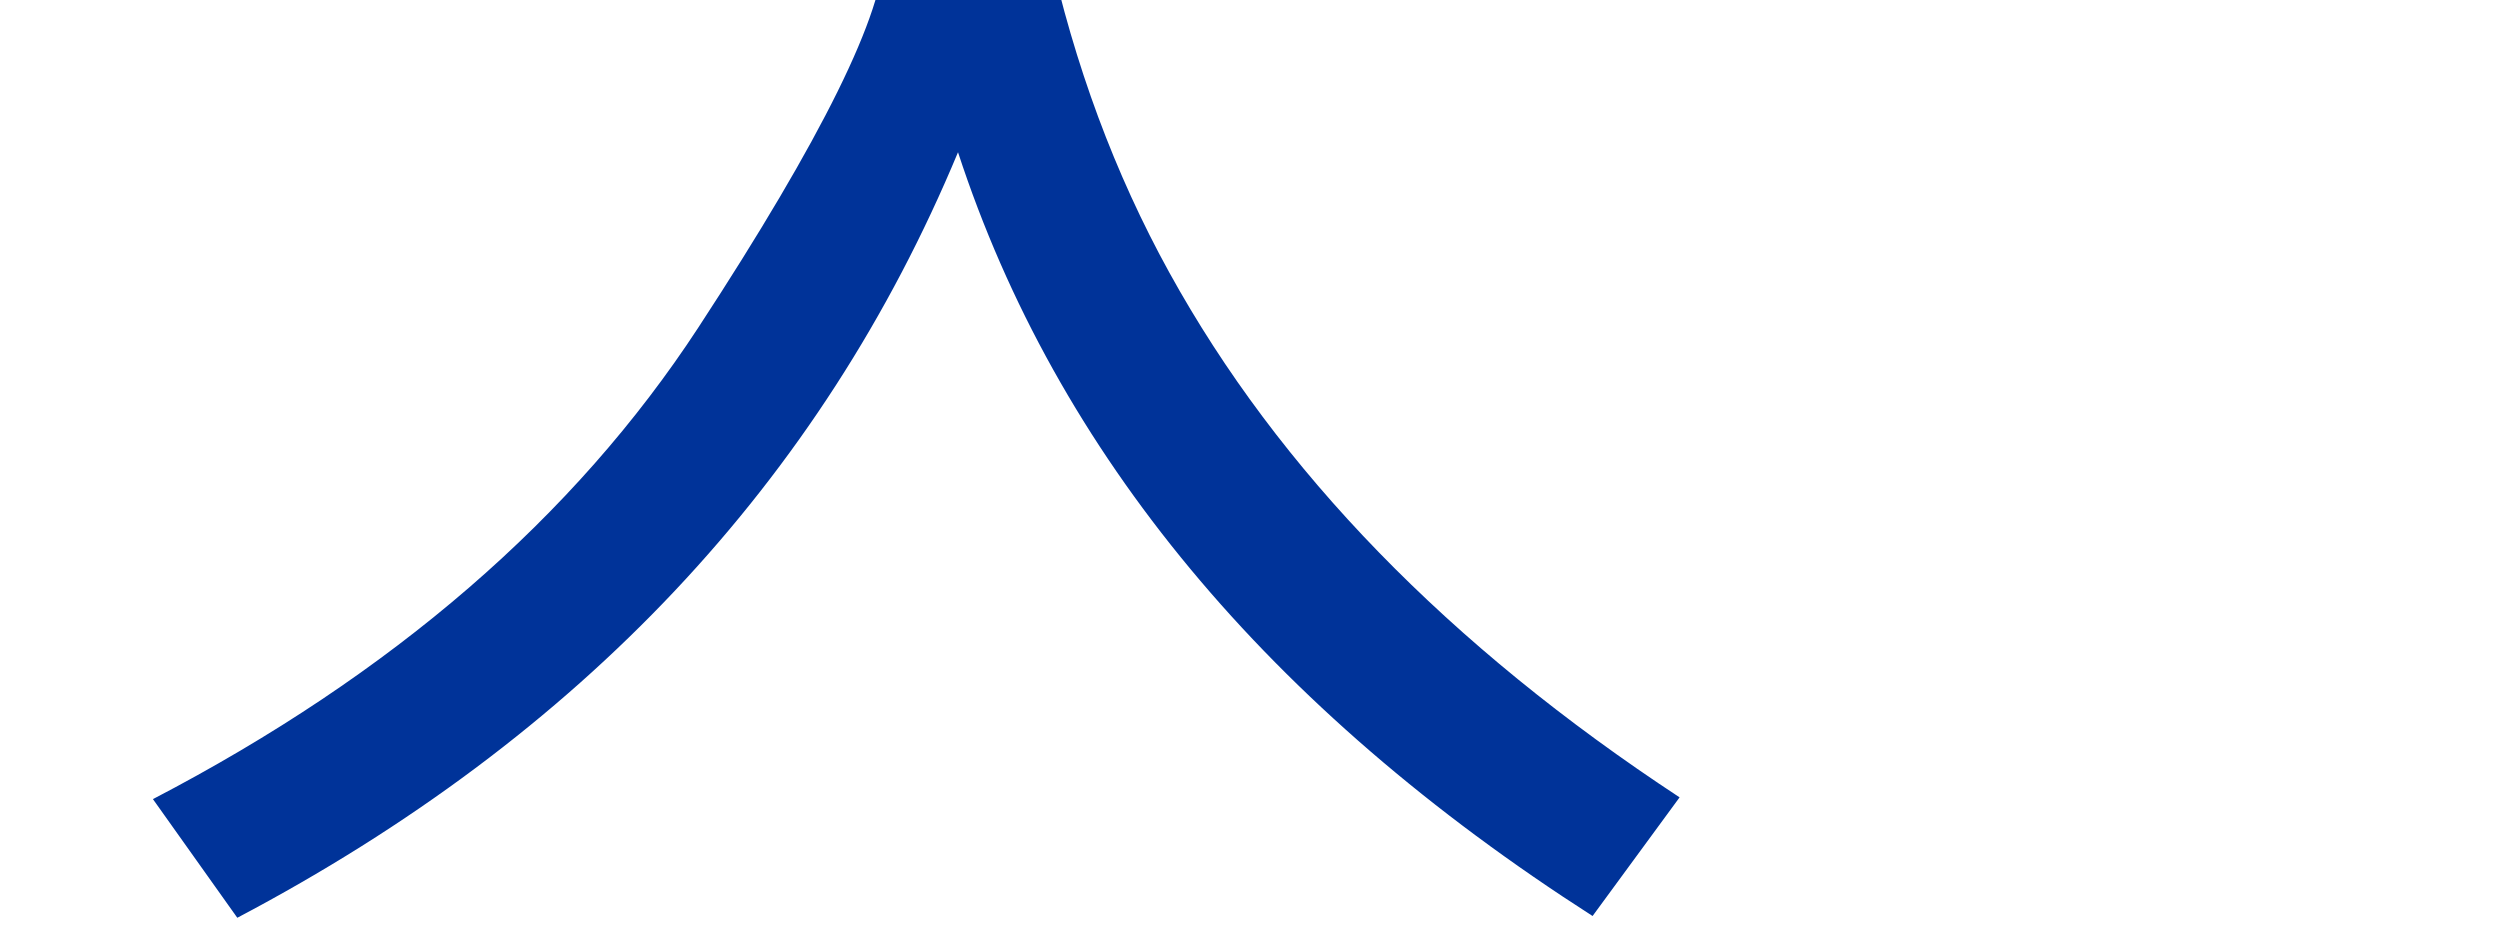
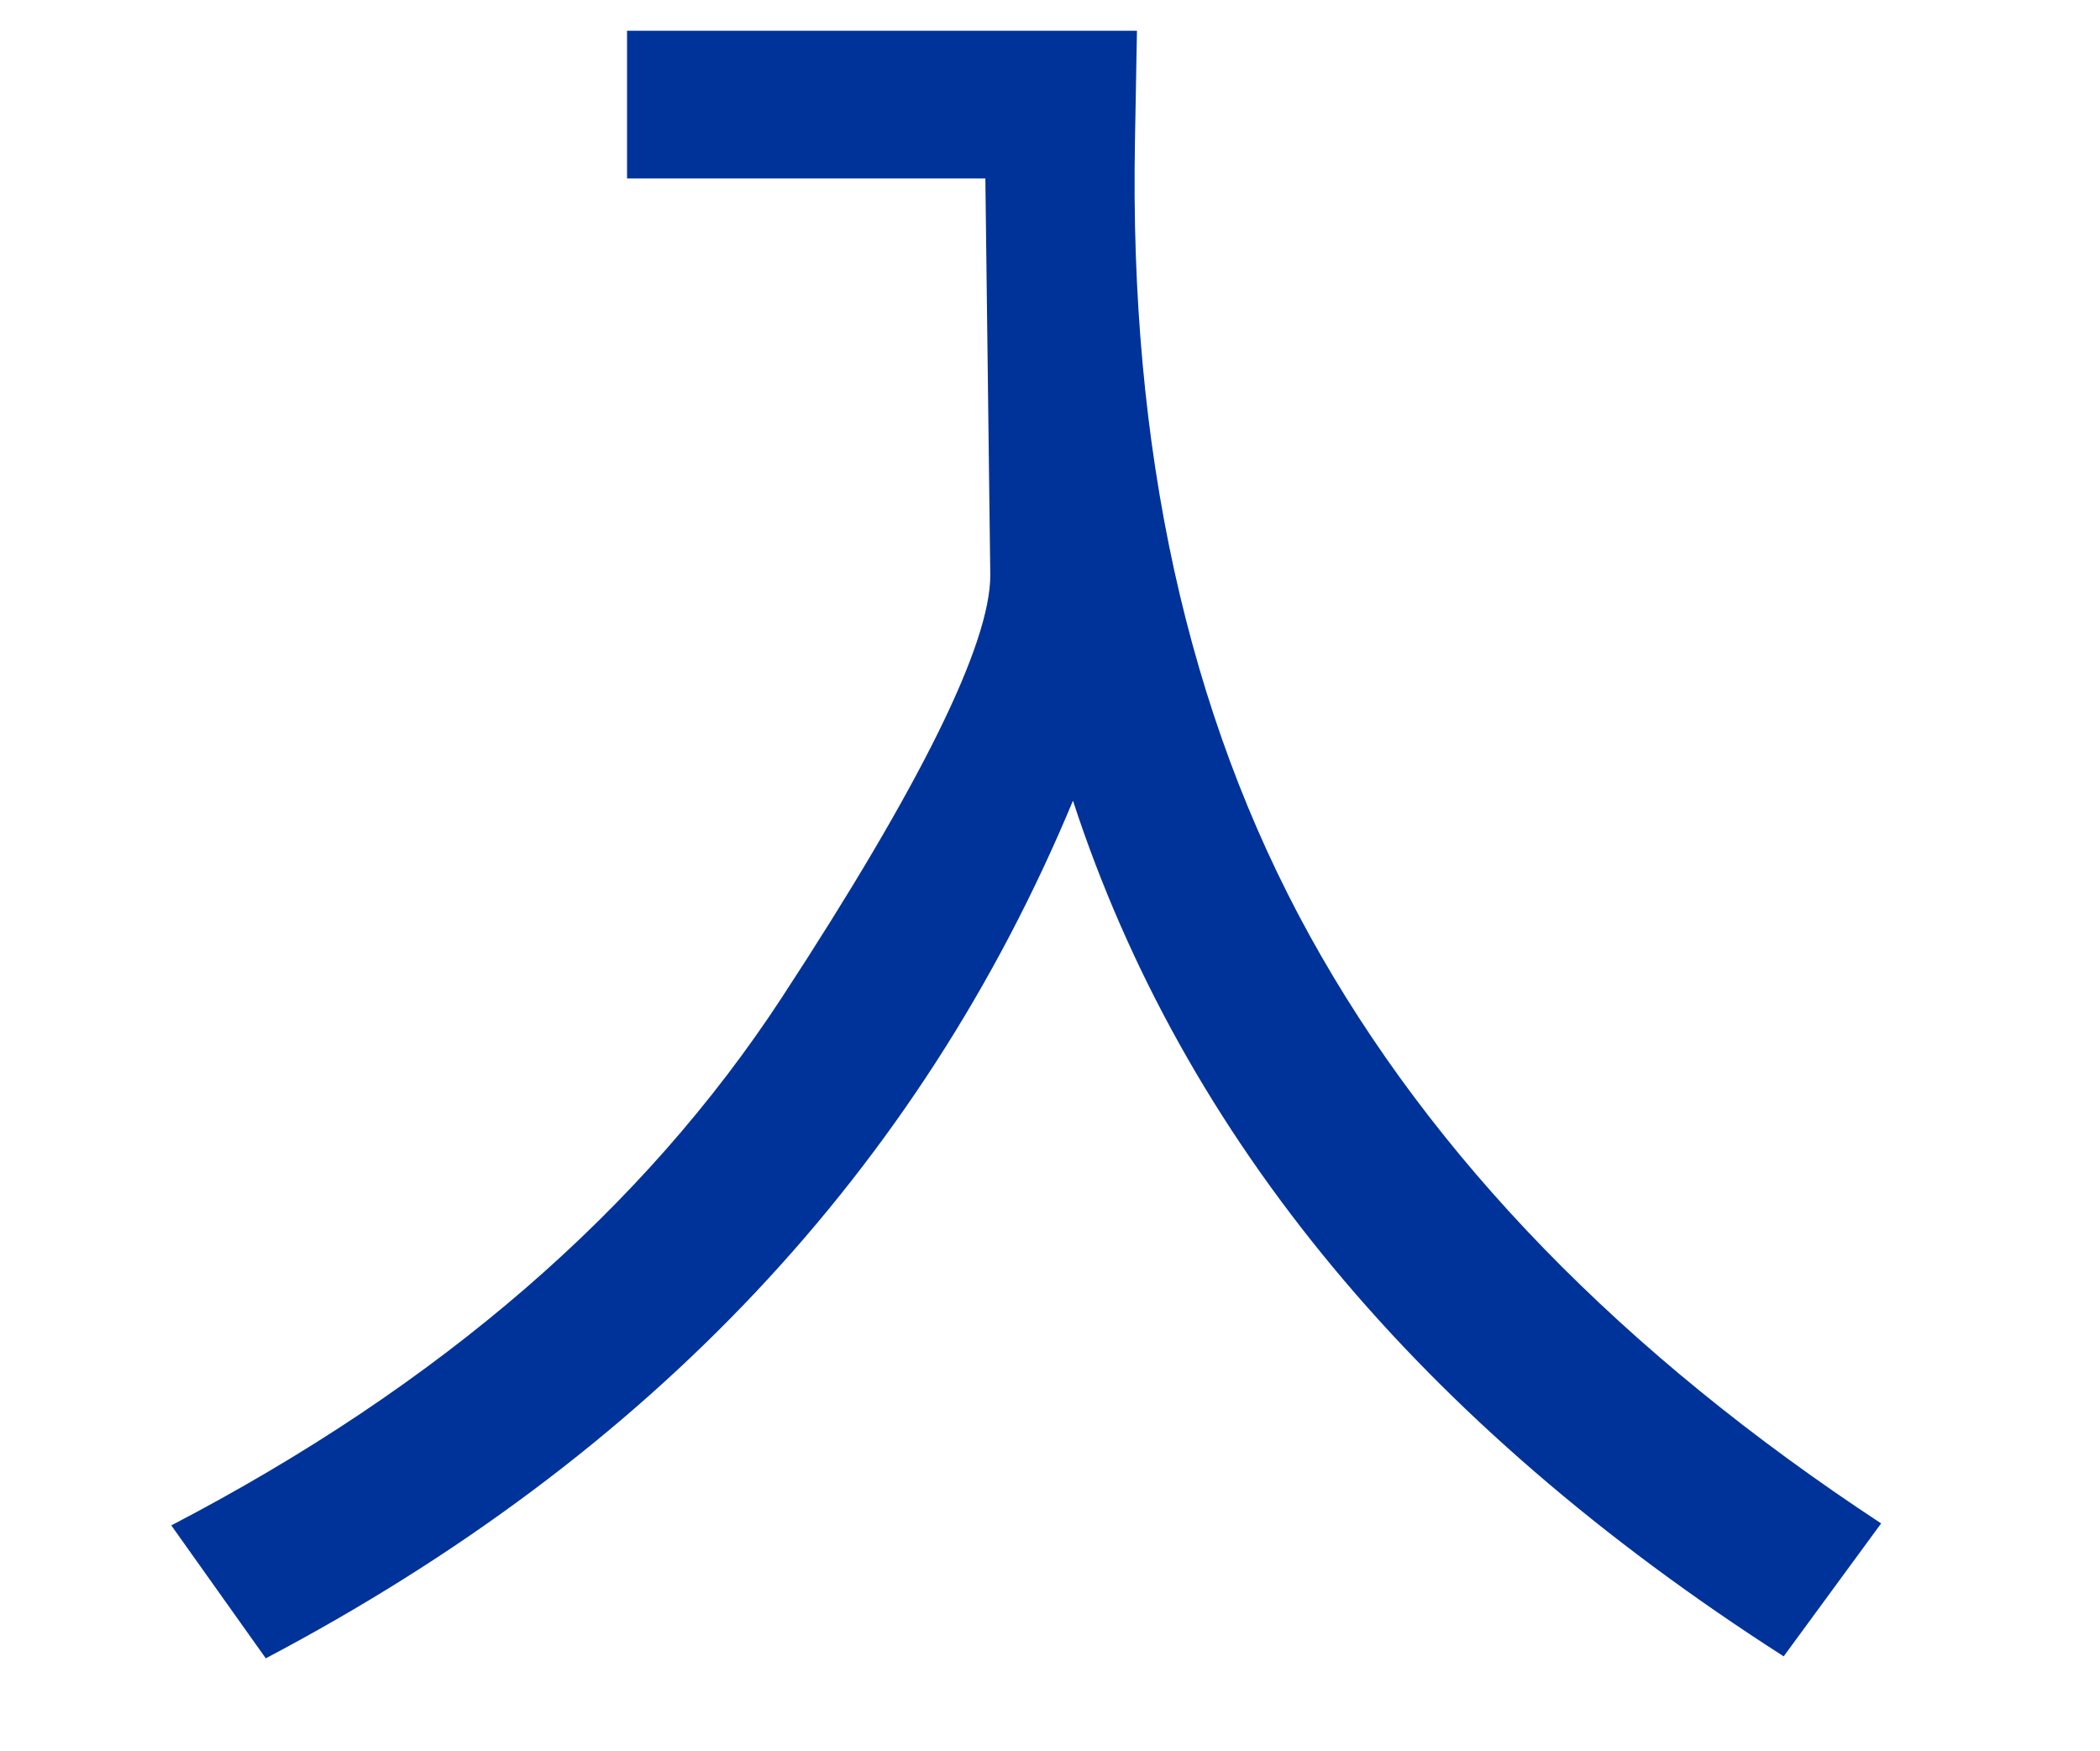
- <svg xmlns="http://www.w3.org/2000/svg" viewBox="0 250 400 150">
-   <g>
+ <svg xmlns="http://www.w3.org/2000/svg" viewBox="0 0 300 250">
+   <g transform="translate(0,-160)">
    <path d="M268.734 377.578 L254.812 396.562 Q176.906 346.641 153.281 274.359 Q120.375 353.391 37.969 396.844 L24.469 377.859 Q81.984 347.906 111.727 302.414 Q141.469 256.922 141.469 242.156 L140.766 185.484 L89.578 185.484 L89.578 164.391 L162.422 164.391 L162.141 180 Q160.875 246.094 187.102 293.625 Q213.328 341.156 268.734 377.578 Z" fill="#003399" />
  </g>
</svg>
